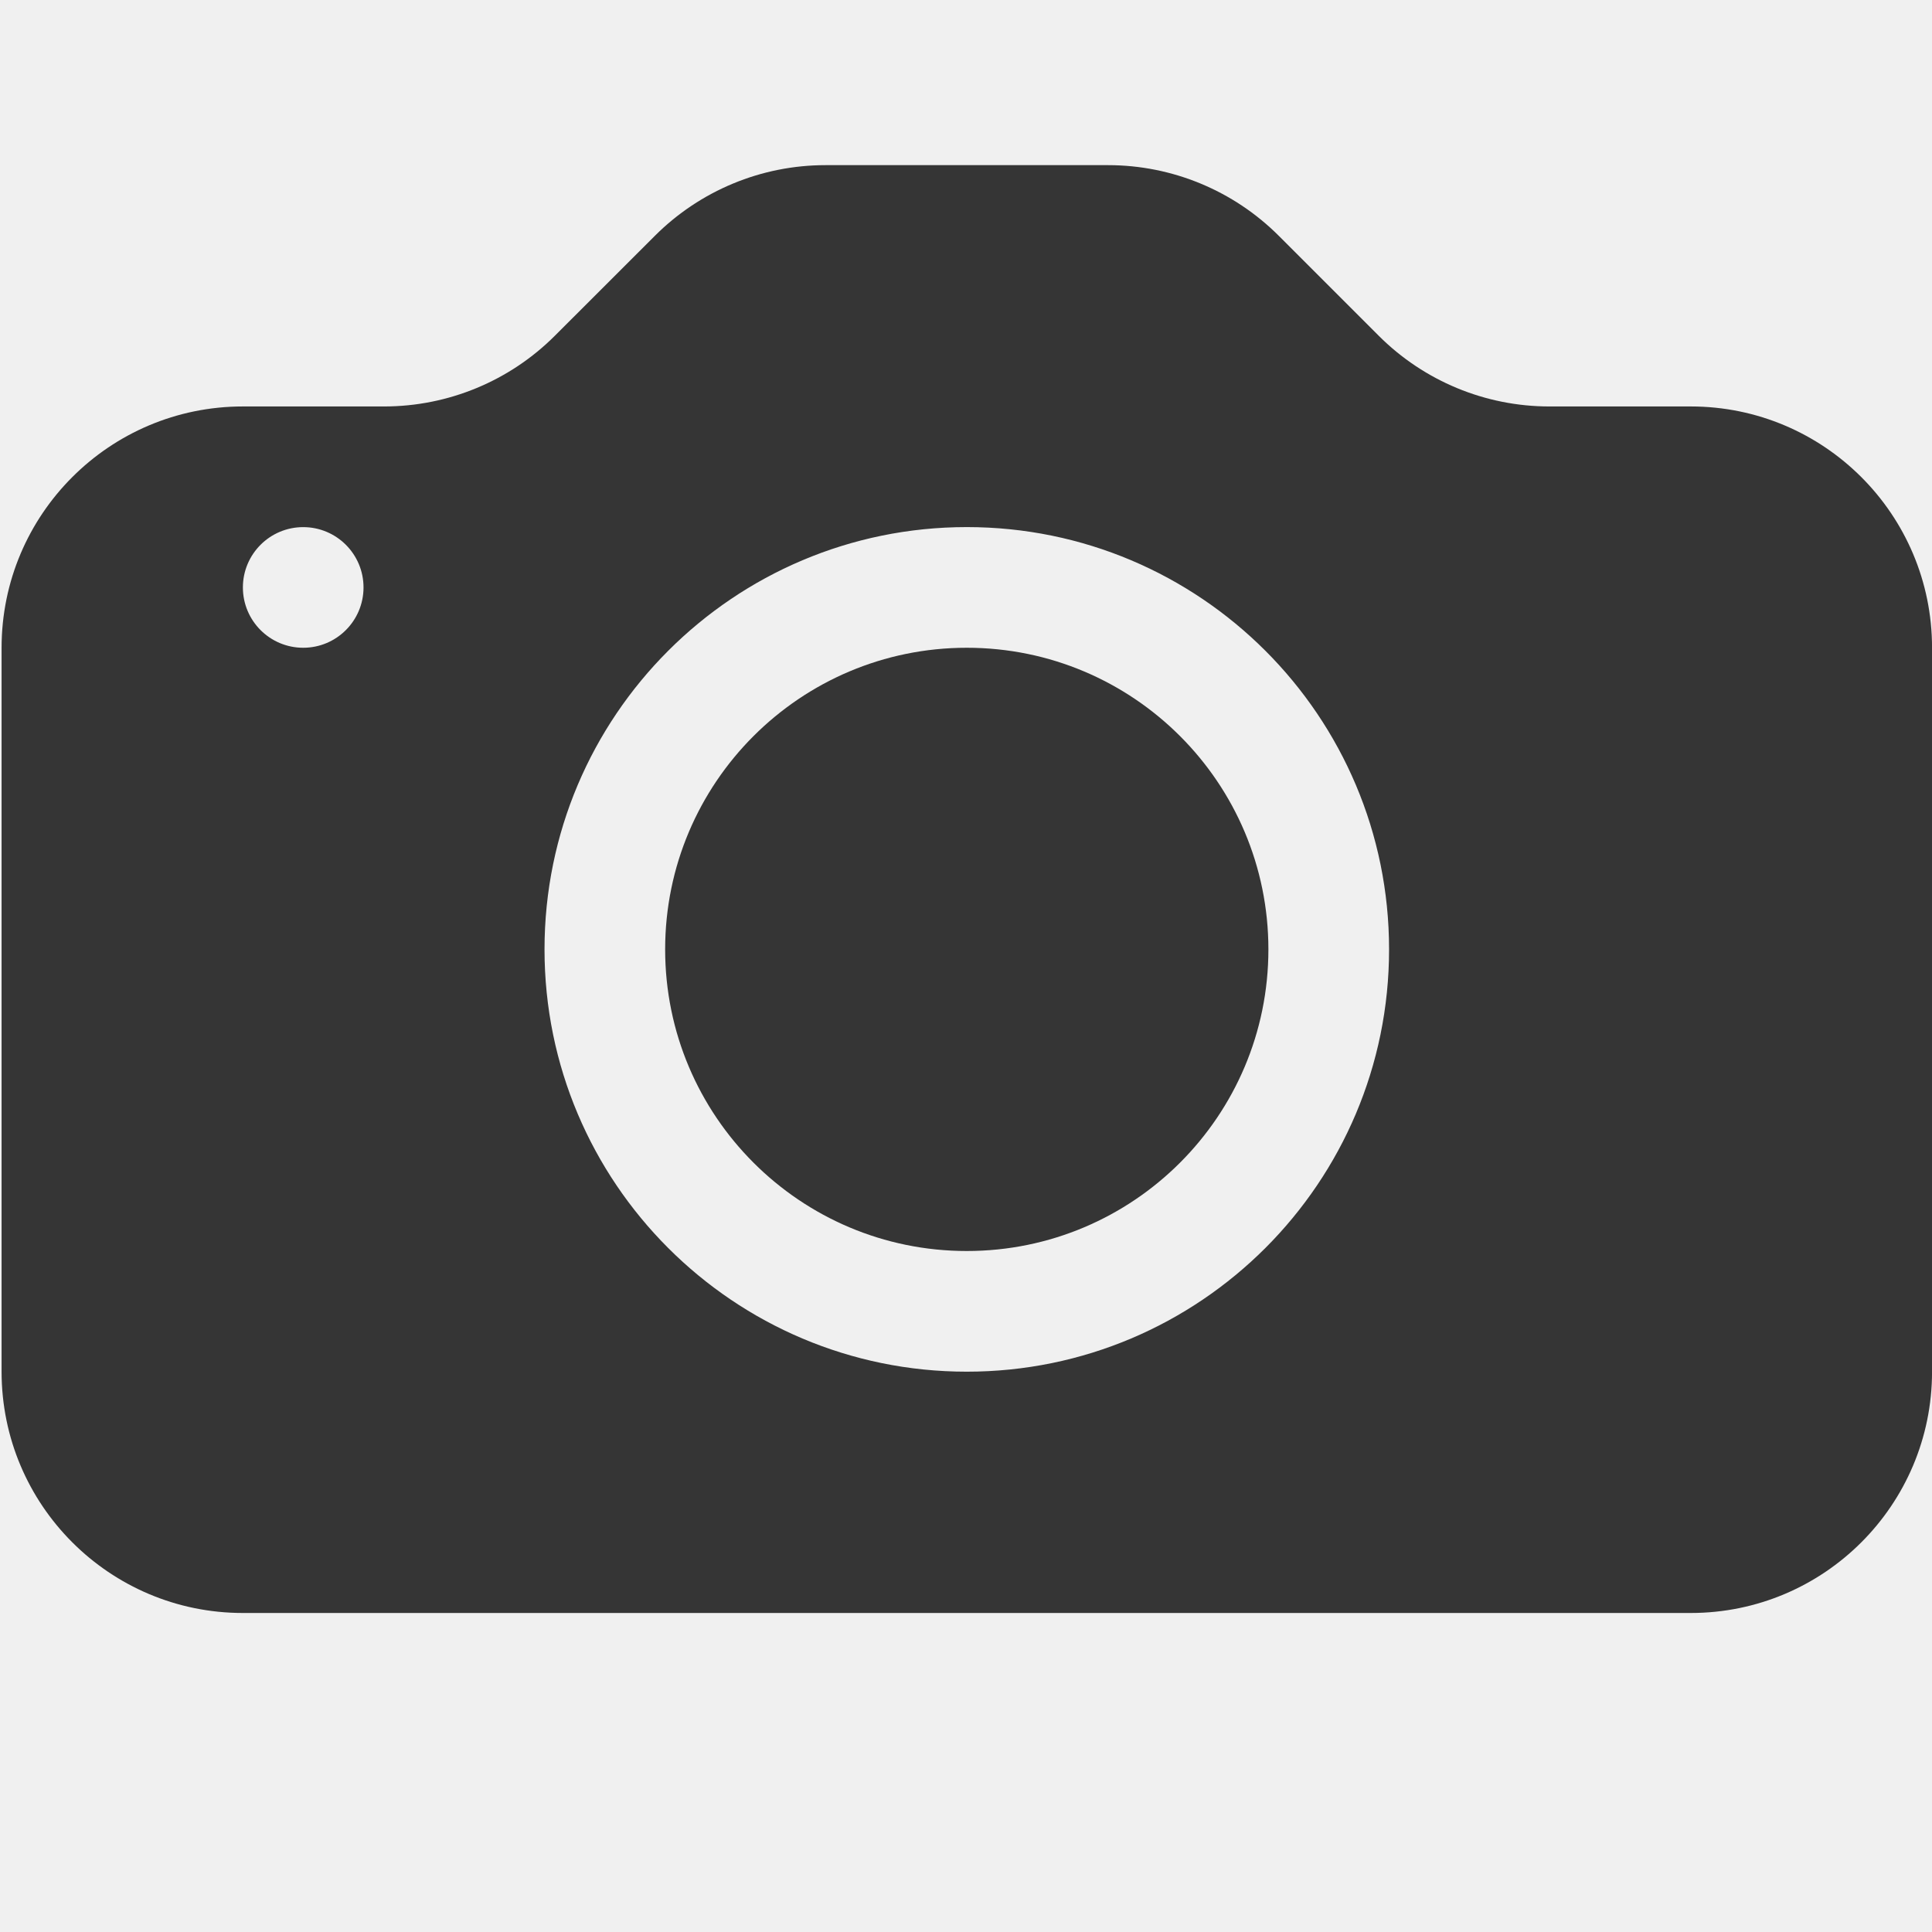
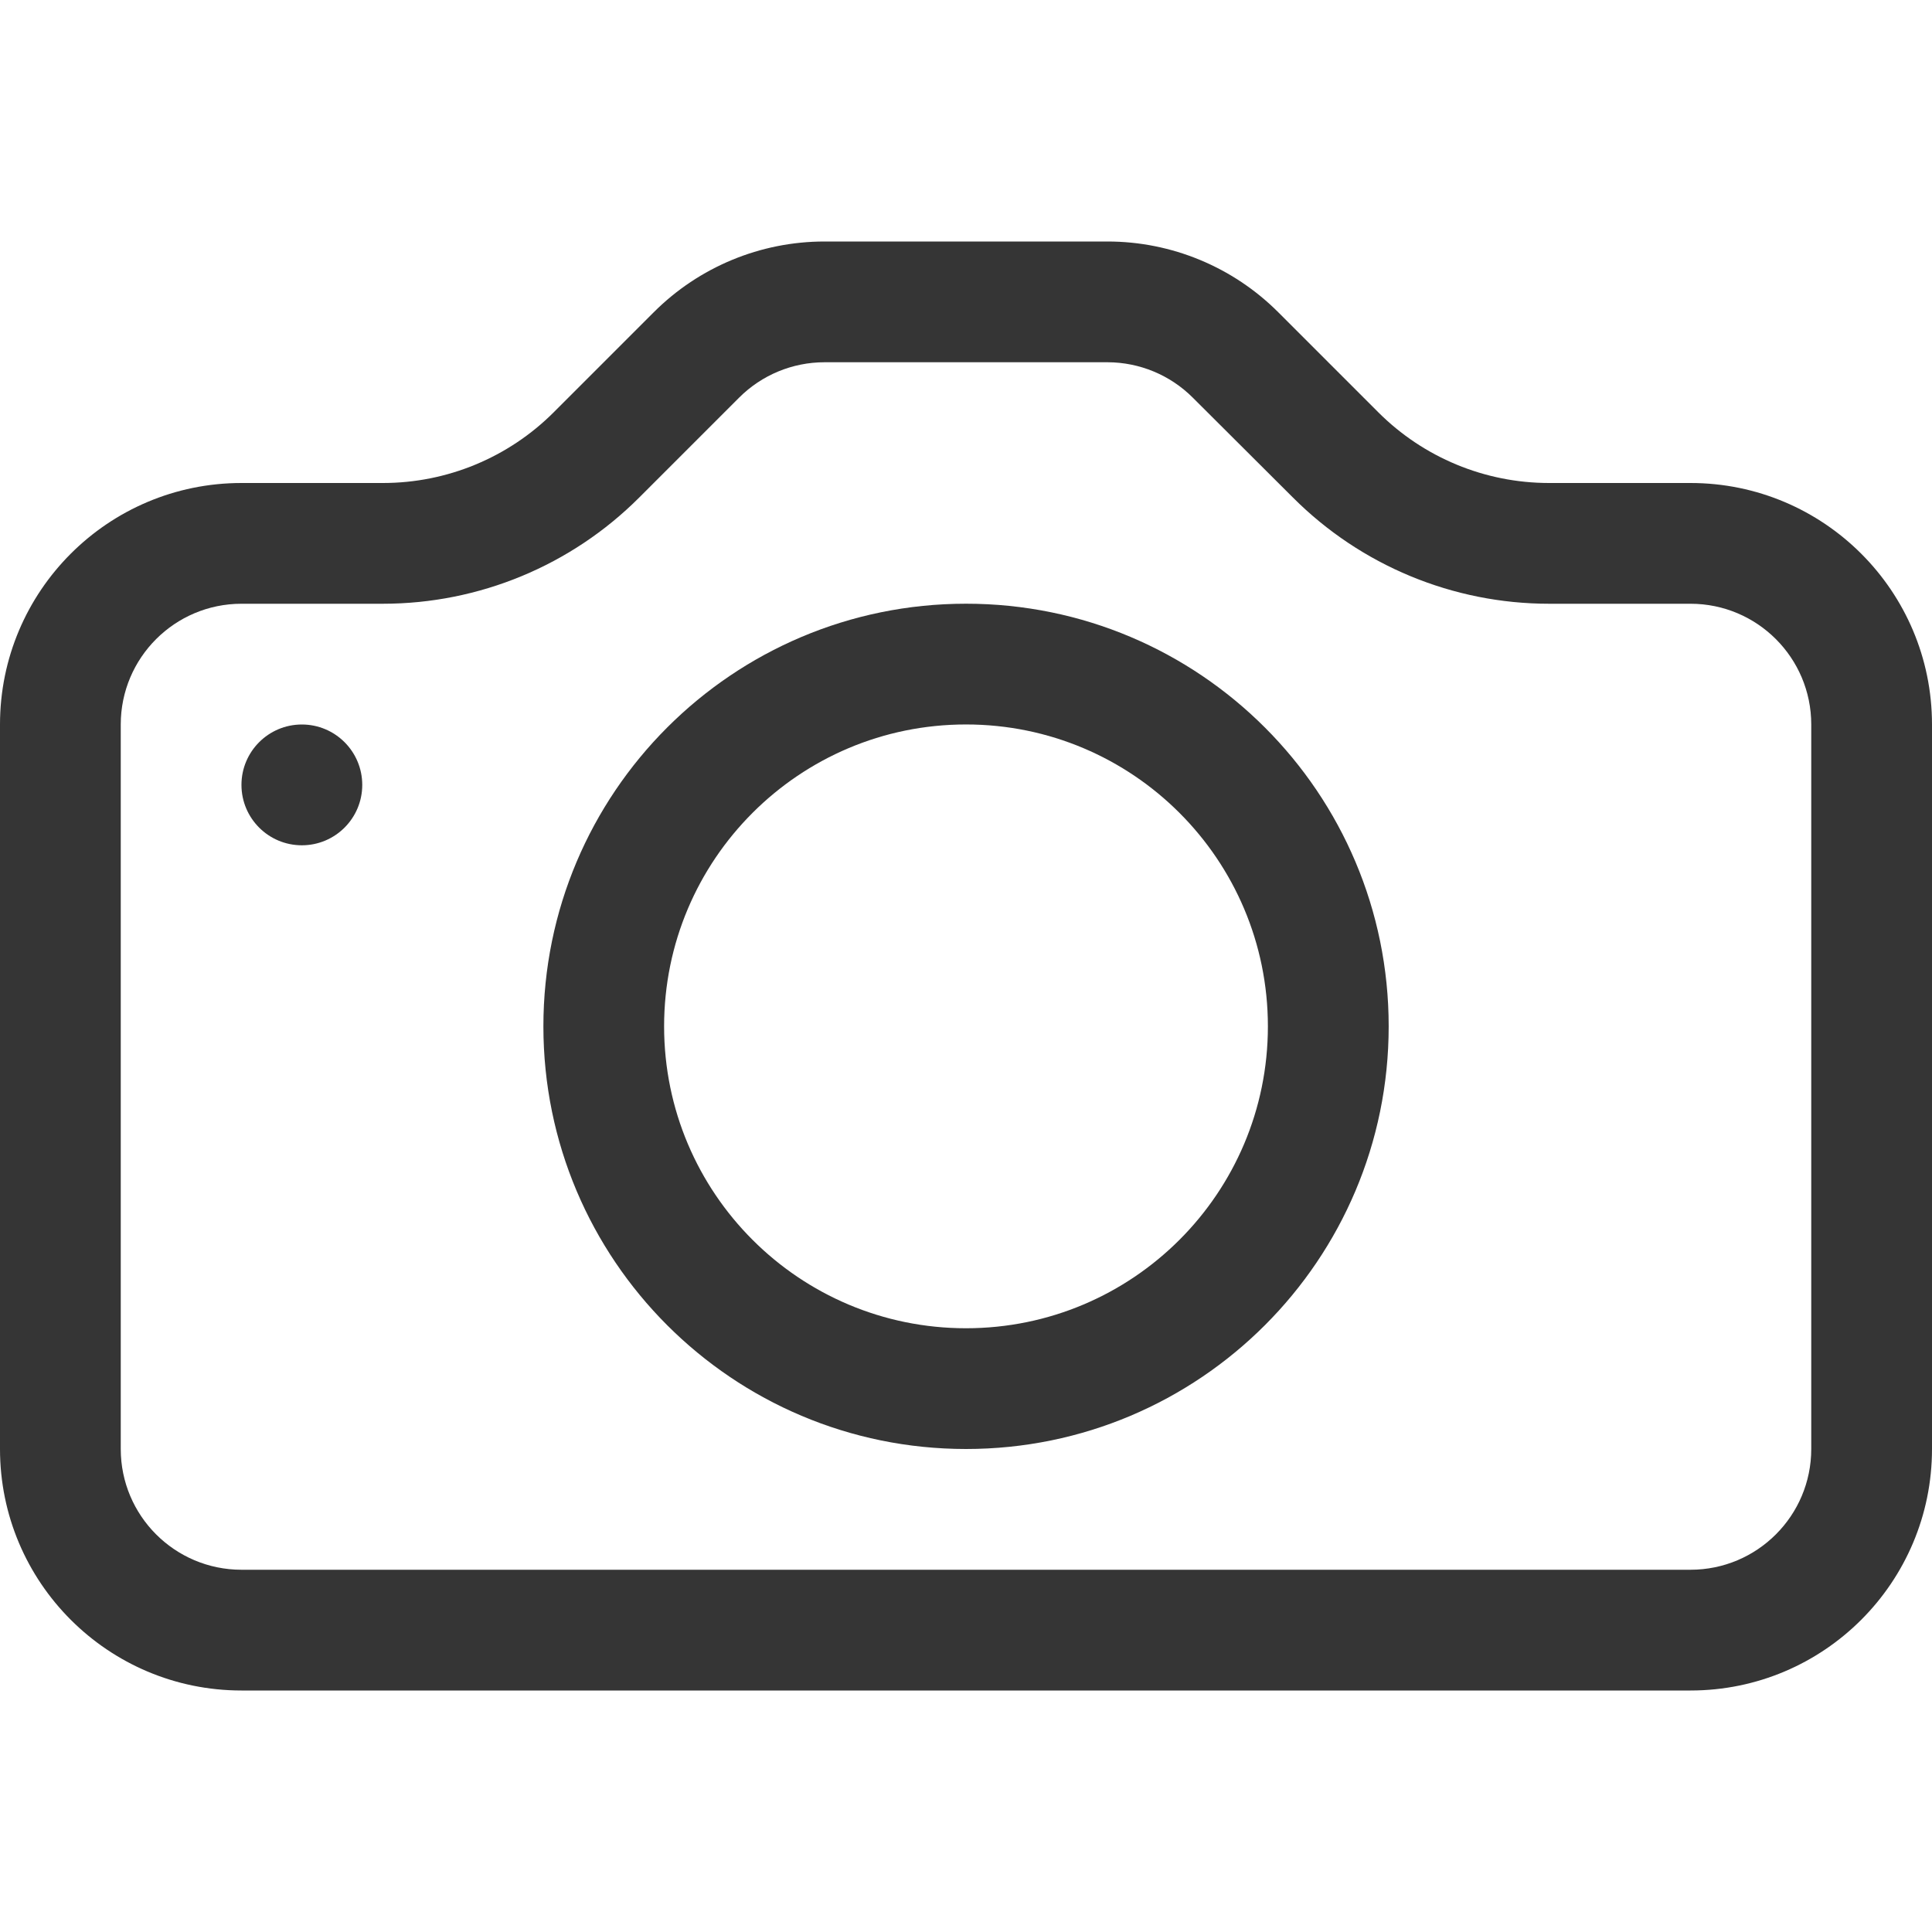
- <svg xmlns="http://www.w3.org/2000/svg" version="1.1" id="Ebene_1" x="0px" y="0px" viewBox="0 0 500 500" style="enable-background:new 0 0 500 500;" xml:space="preserve">
-   <style type="text/css">
- 	.st0{fill:#353535;}
- 	.st1{fill-rule:evenodd;clip-rule:evenodd;fill:#353535;}
- </style>
-   <path class="st0" d="M328.26,245.7c0,43.11-34.95,78.06-78.06,78.06s-78.06-34.95-78.06-78.06s34.95-78.06,78.06-78.06  S328.26,202.59,328.26,245.7z" />
-   <path class="st1" d="M62.86,105.19c-34.49,0-62.45,27.96-62.45,62.45v187.35c0,34.49,27.96,62.45,62.45,62.45h374.7  c34.49,0,62.45-27.96,62.45-62.45V167.64c0-34.49-27.96-62.45-62.45-62.45h-36.6c-16.56,0-32.44-6.59-44.15-18.3l-25.85-25.85  c-11.71-11.71-27.59-18.29-44.15-18.3h-73.19c-16.56,0-32.44,6.59-44.15,18.3L143.6,86.89c-11.71,11.71-27.59,18.29-44.15,18.3  H62.86z M78.47,167.64c8.62,0,15.61-6.99,15.61-15.61s-6.99-15.61-15.61-15.61s-15.61,6.99-15.61,15.61S69.85,167.64,78.47,167.64z   M359.49,245.7c0,60.36-48.93,109.29-109.29,109.29S140.92,306.06,140.92,245.7s48.93-109.29,109.29-109.29  S359.49,185.34,359.49,245.7z" />
+ <svg xmlns="http://www.w3.org/2000/svg" viewBox="0 0 500 500">
+   <defs>
+     <style>.cls-1{fill:#fff;}.cls-2,.cls-3{fill:#353535;}.cls-2{fill-rule:evenodd;}</style>
+   </defs>
+   <g id="Ebene_2" data-name="Ebene 2">
+     <rect class="cls-1" width="500" height="500" />
+   </g>
+   <g id="Ebene_1" data-name="Ebene 1">
+     <path class="cls-2" d="M468.75,375V187.5a31.25,31.25,0,0,0-31.25-31.25H400.88a93.68,93.68,0,0,1-66.25-27.47l-25.94-25.87a31.26,31.26,0,0,0-22-9.16H213.38a31.26,31.26,0,0,0-22.1,9.16l-25.87,25.87a93.79,93.79,0,0,1-66.29,27.47H62.5A31.25,31.25,0,0,0,31.25,187.5V375A31.25,31.25,0,0,0,62.5,406.25h375A31.25,31.25,0,0,0,468.75,375ZM62.5,125A62.5,62.5,0,0,0,0,187.5V375a62.5,62.5,0,0,0,62.5,62.5h375A62.5,62.5,0,0,0,500,375V187.5A62.5,62.5,0,0,0,437.5,125H400.88a62.49,62.49,0,0,1-44.19-18.31L330.81,80.81A62.49,62.49,0,0,0,286.62,62.5H213.38a62.49,62.49,0,0,0-44.19,18.31l-25.88,25.88A62.49,62.49,0,0,1,99.12,125Z" />
+     <path class="cls-2" d="M250,343.75a78.13,78.13,0,1,0-78.13-78.12A78.13,78.13,0,0,0,250,343.75ZM250,375A109.38,109.38,0,1,0,140.63,265.63,109.38,109.38,0,0,0,250,375Z" />
+     <path class="cls-3" d="M93.75,203.13A15.63,15.63,0,1,1,78.13,187.5,15.63,15.63,0,0,1,93.75,203.13Z" />
+   </g>
</svg>
